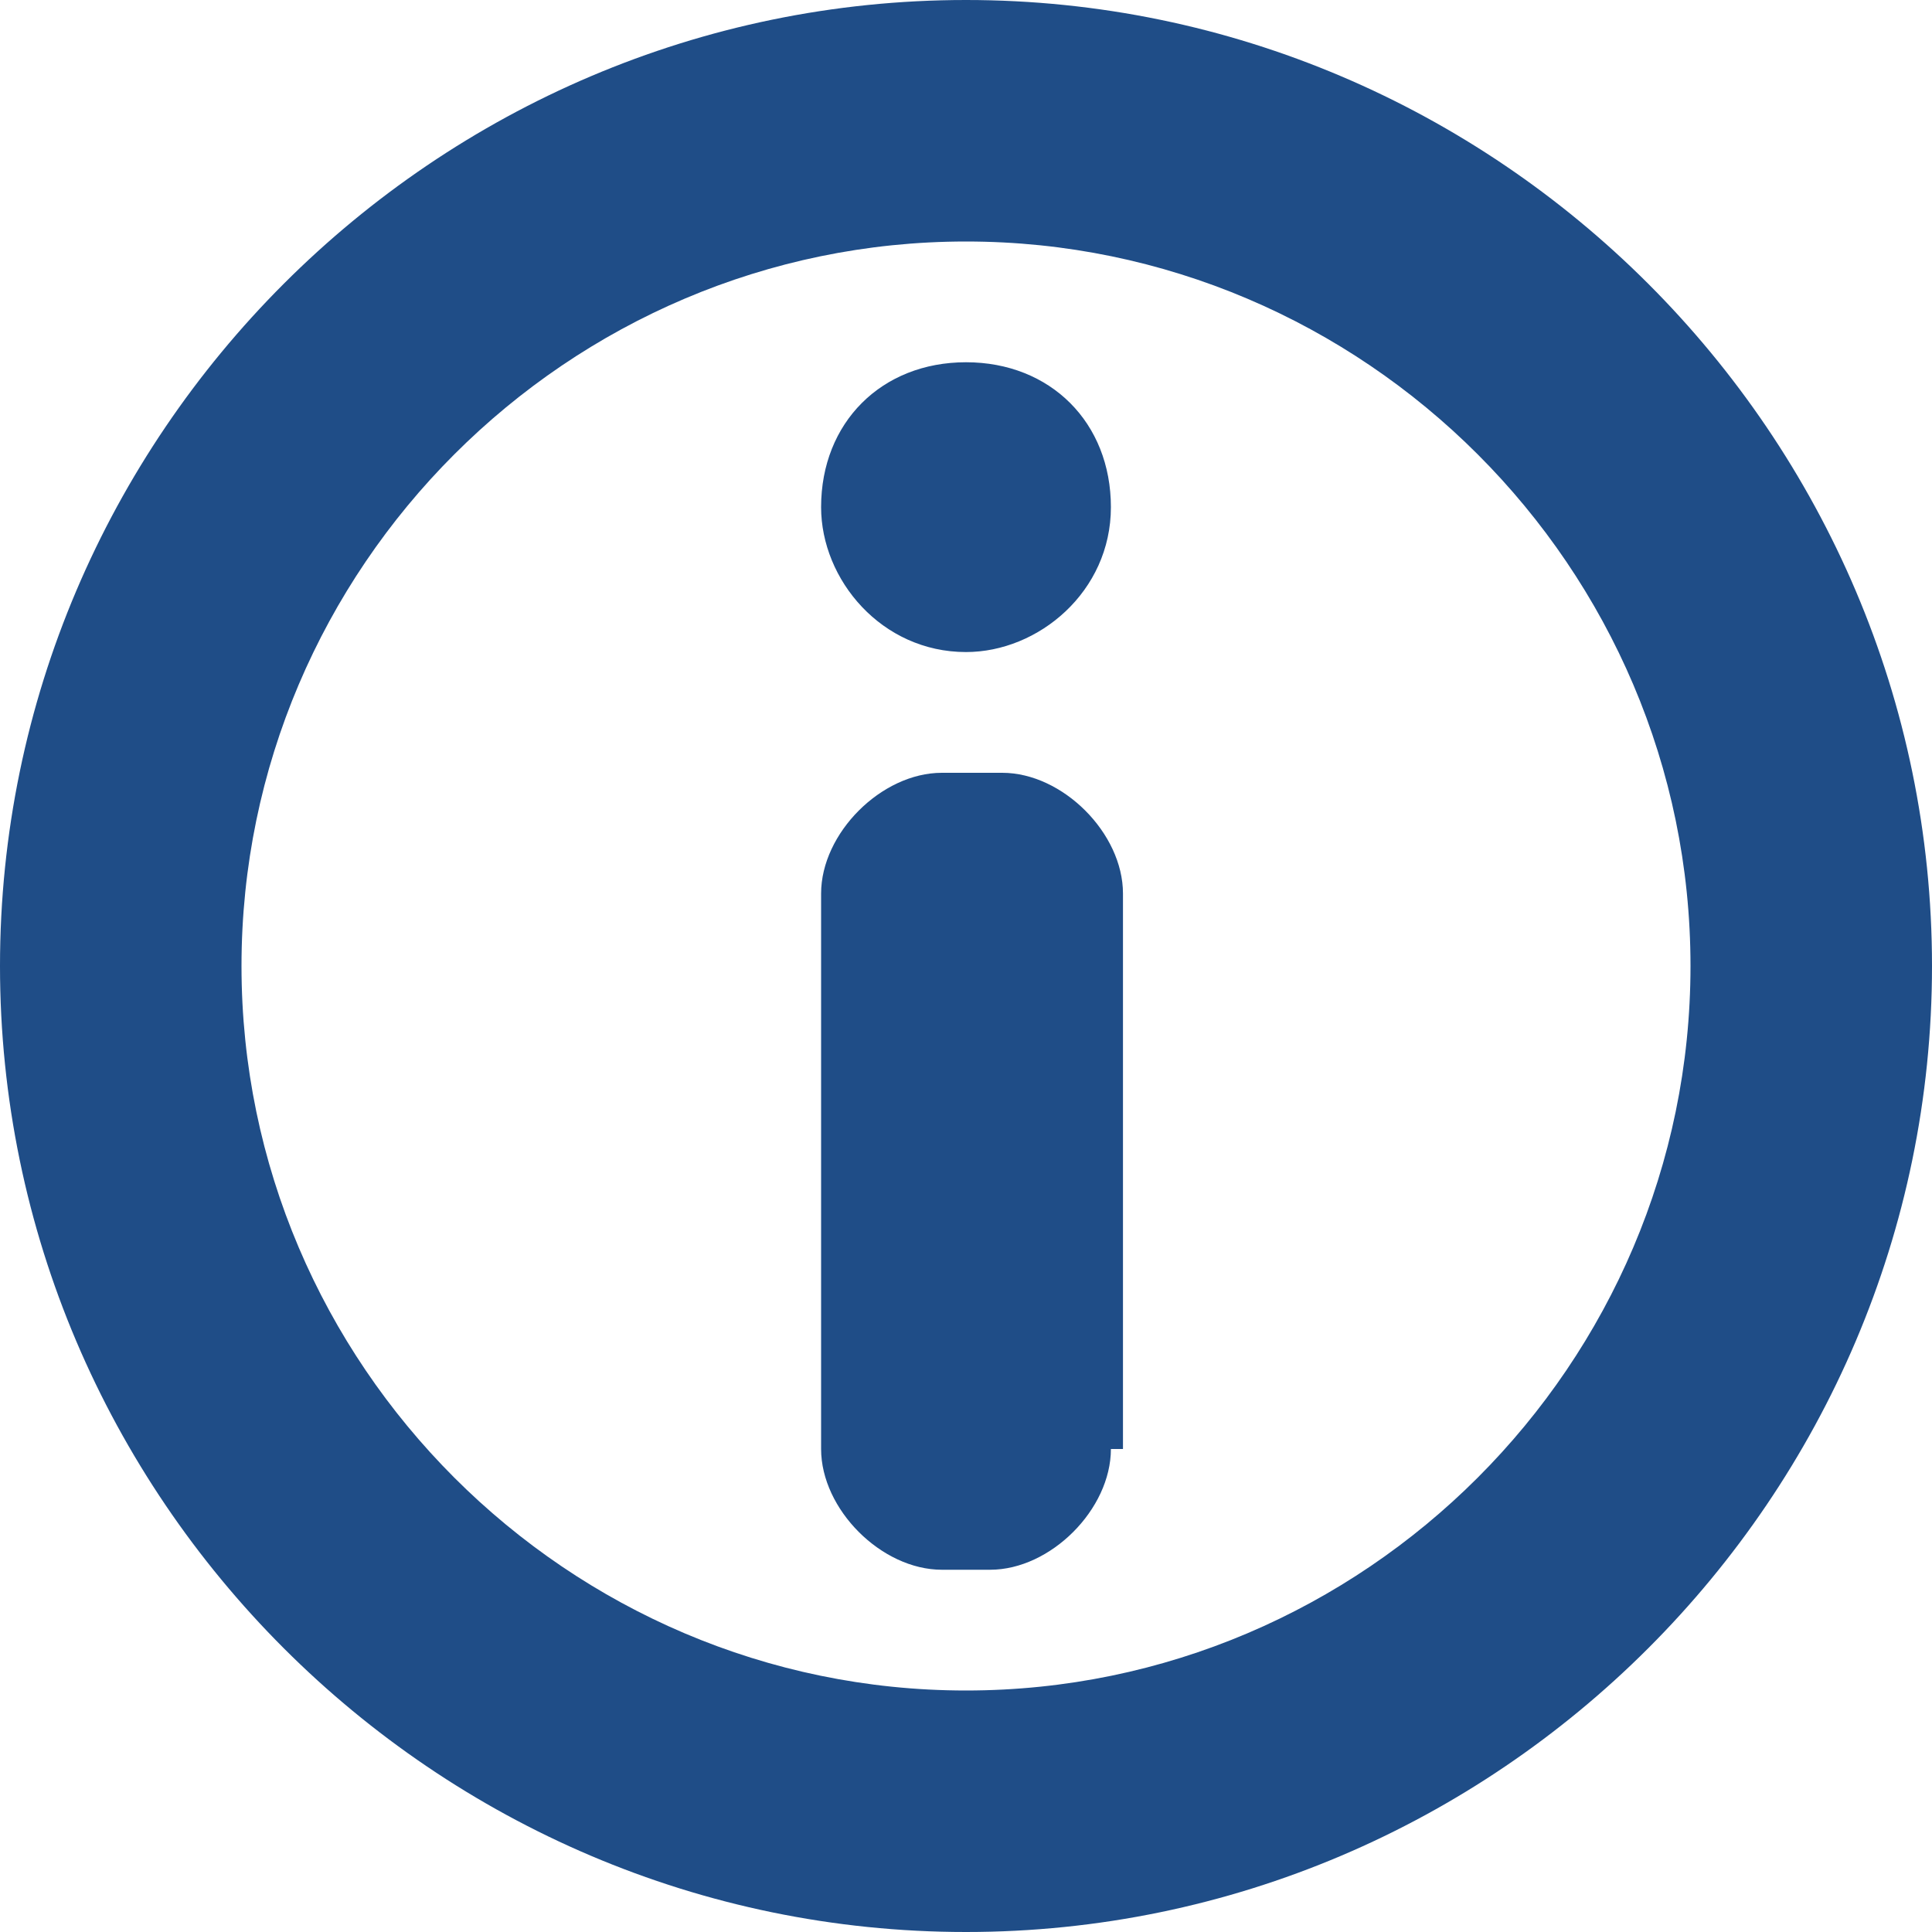
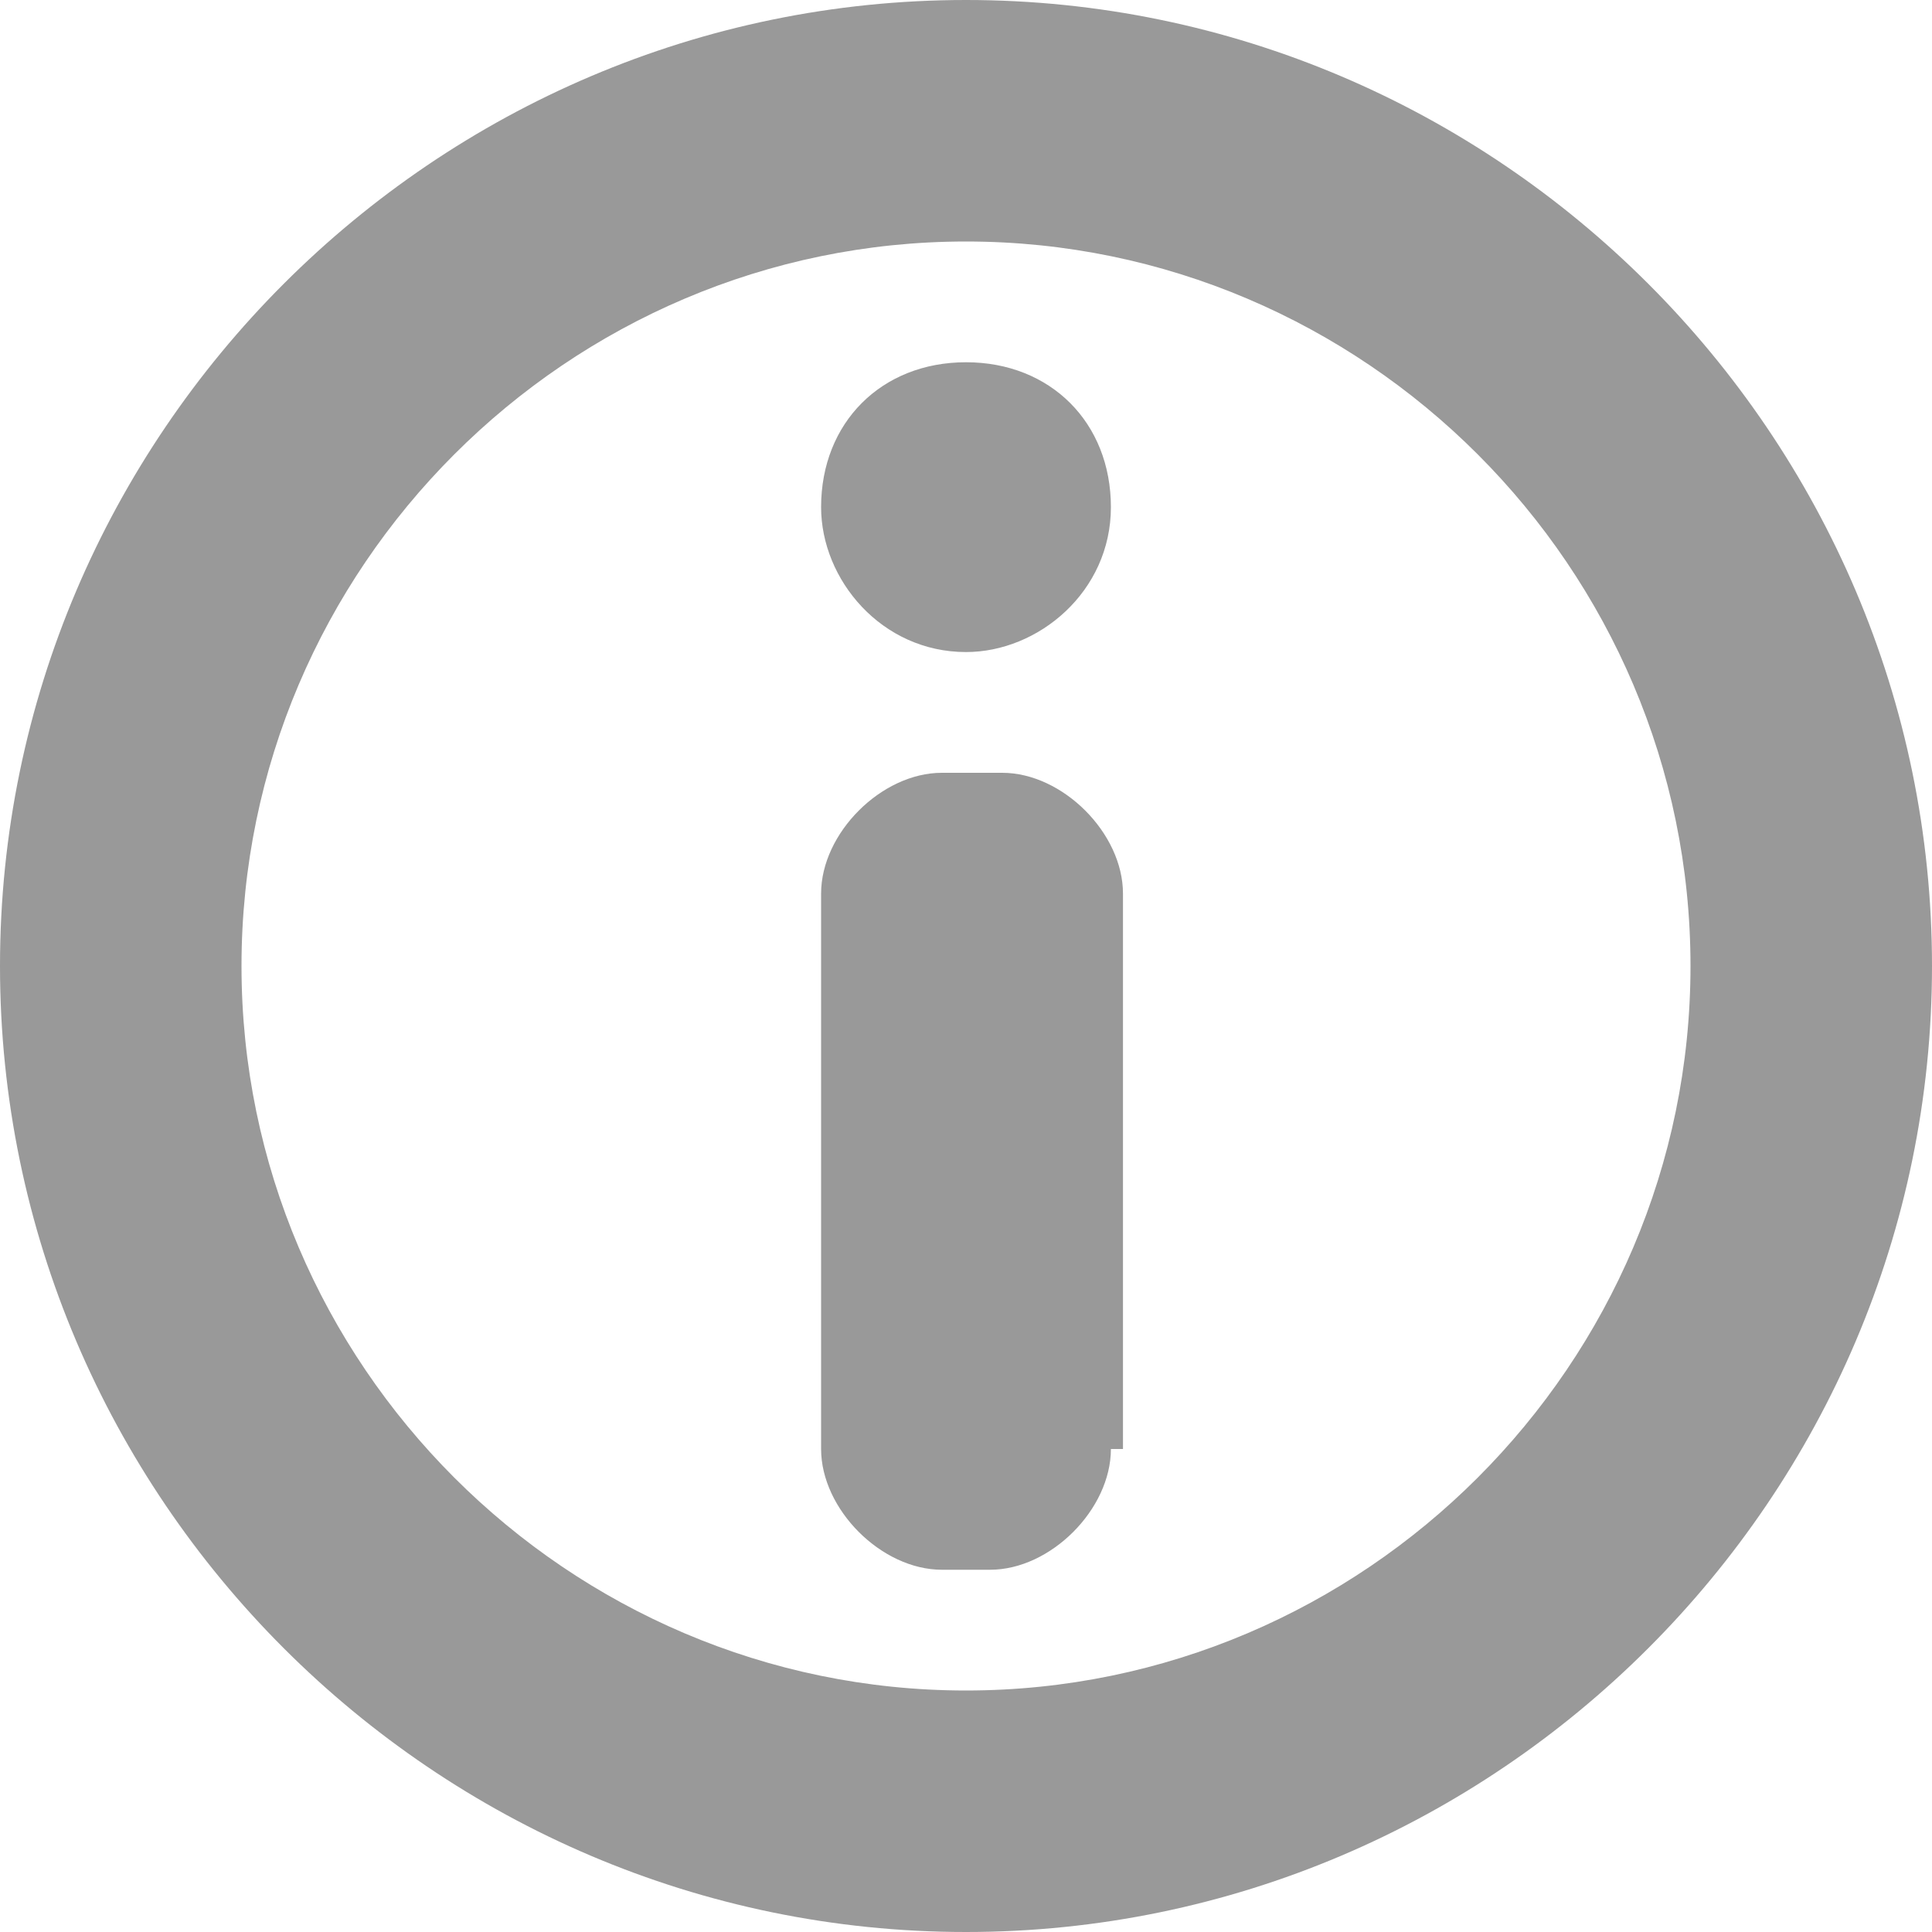
<svg xmlns="http://www.w3.org/2000/svg" version="1.1" x="0px" y="0px" width="16px" height="16px" viewBox="0 0 16 16" style="overflow:visible;enable-background:new 0 0 16 16;" xml:space="preserve" preserveAspectRatio="xMinYMid meet">
  <defs>
</defs>
-   <path style="fill:#1F4D87;" d="M8,0C3.6,0,0,3.6,0,8c0,4.4,3.6,8,8,8c4.4,0,8-3.6,8-8C16,3.6,12.4,0,8,0z M8,14c-3.3,0-6-2.7-6-6  c0-3.3,2.7-6,6-6c3.3,0,6,2.7,6,6C14,11.3,11.3,14,8,14z M9.2,12c0,0.5-0.5,1-1,1H7.8c-0.5,0-1-0.5-1-1V7.4c0-0.5,0.5-1,1-1h0.5  c0.5,0,1,0.5,1,1V12z M9.2,4.2c0,0.7-0.6,1.2-1.2,1.2c-0.7,0-1.2-0.6-1.2-1.2C6.8,3.5,7.3,3,8,3C8.7,3,9.2,3.5,9.2,4.2z" />
+   <path style="fill:#999999;" d="M8,0C3.6,0,0,3.6,0,8c0,4.4,3.6,8,8,8c4.4,0,8-3.6,8-8C16,3.6,12.4,0,8,0z M8,14c-3.3,0-6-2.7-6-6  c0-3.3,2.7-6,6-6c3.3,0,6,2.7,6,6C14,11.3,11.3,14,8,14z M9.2,12c0,0.5-0.5,1-1,1H7.8c-0.5,0-1-0.5-1-1V7.4c0-0.5,0.5-1,1-1h0.5  c0.5,0,1,0.5,1,1V12z M9.2,4.2c0,0.7-0.6,1.2-1.2,1.2c-0.7,0-1.2-0.6-1.2-1.2C6.8,3.5,7.3,3,8,3C8.7,3,9.2,3.5,9.2,4.2z" />
</svg>
